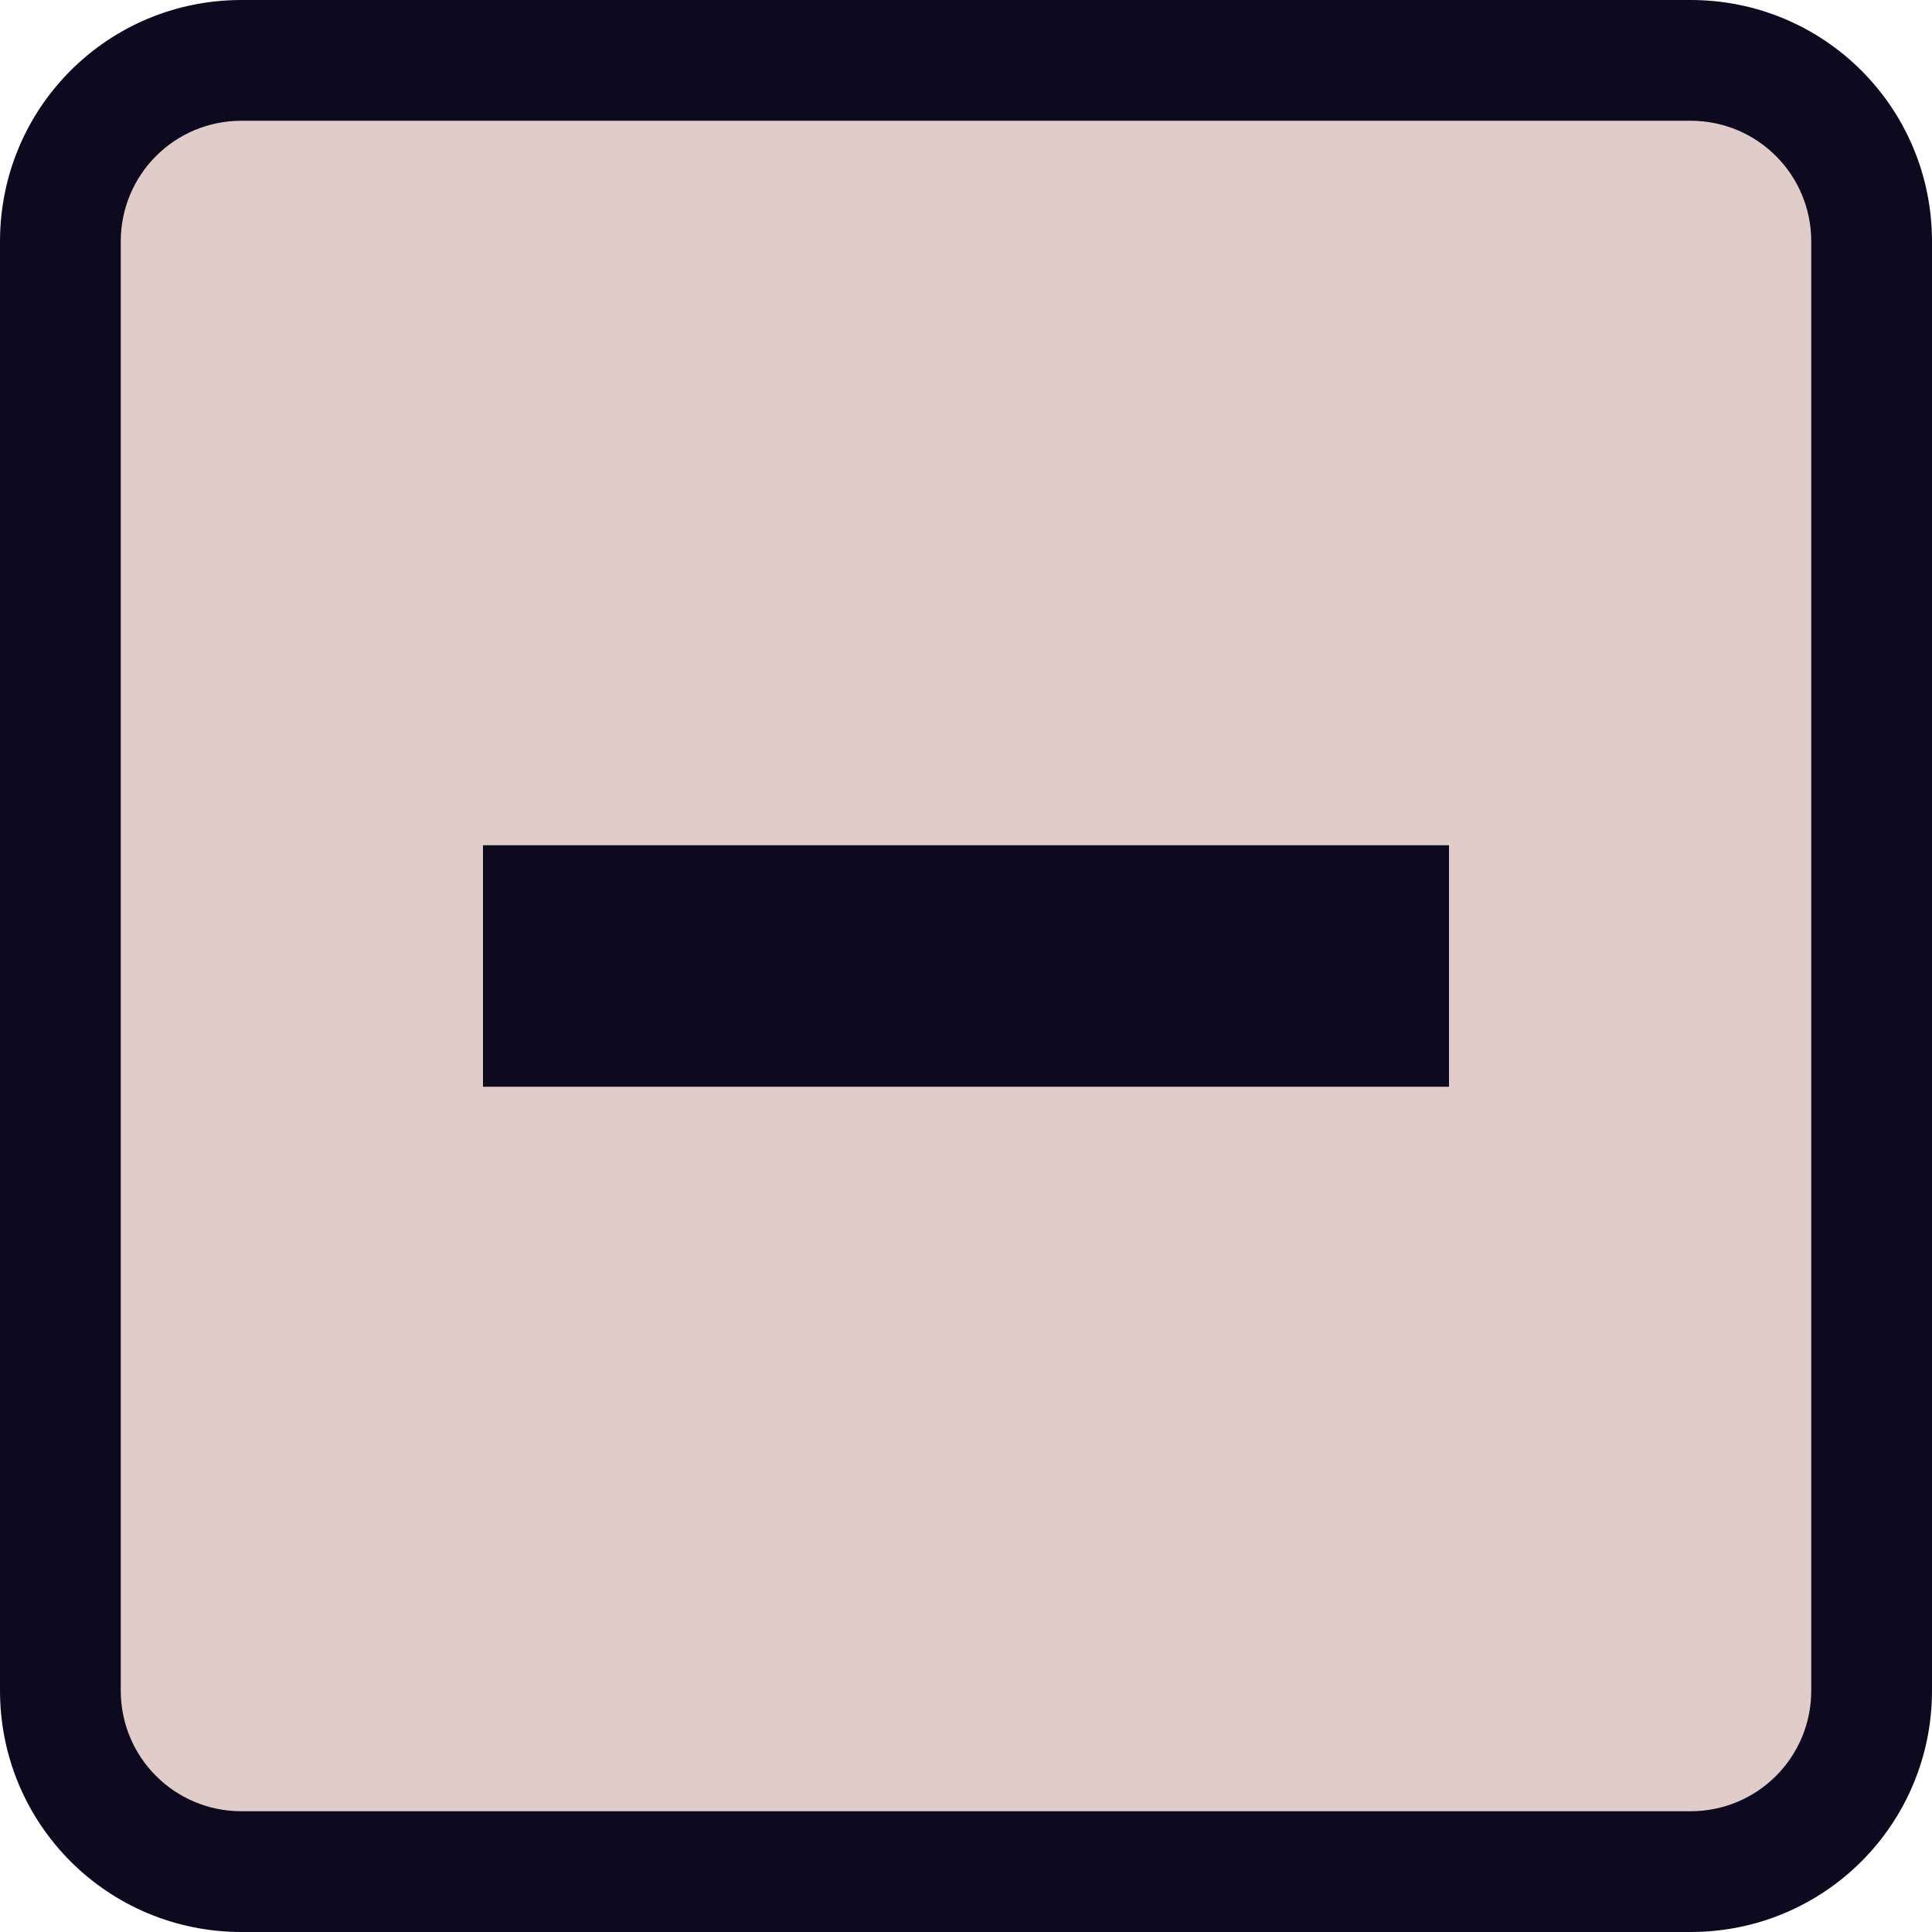
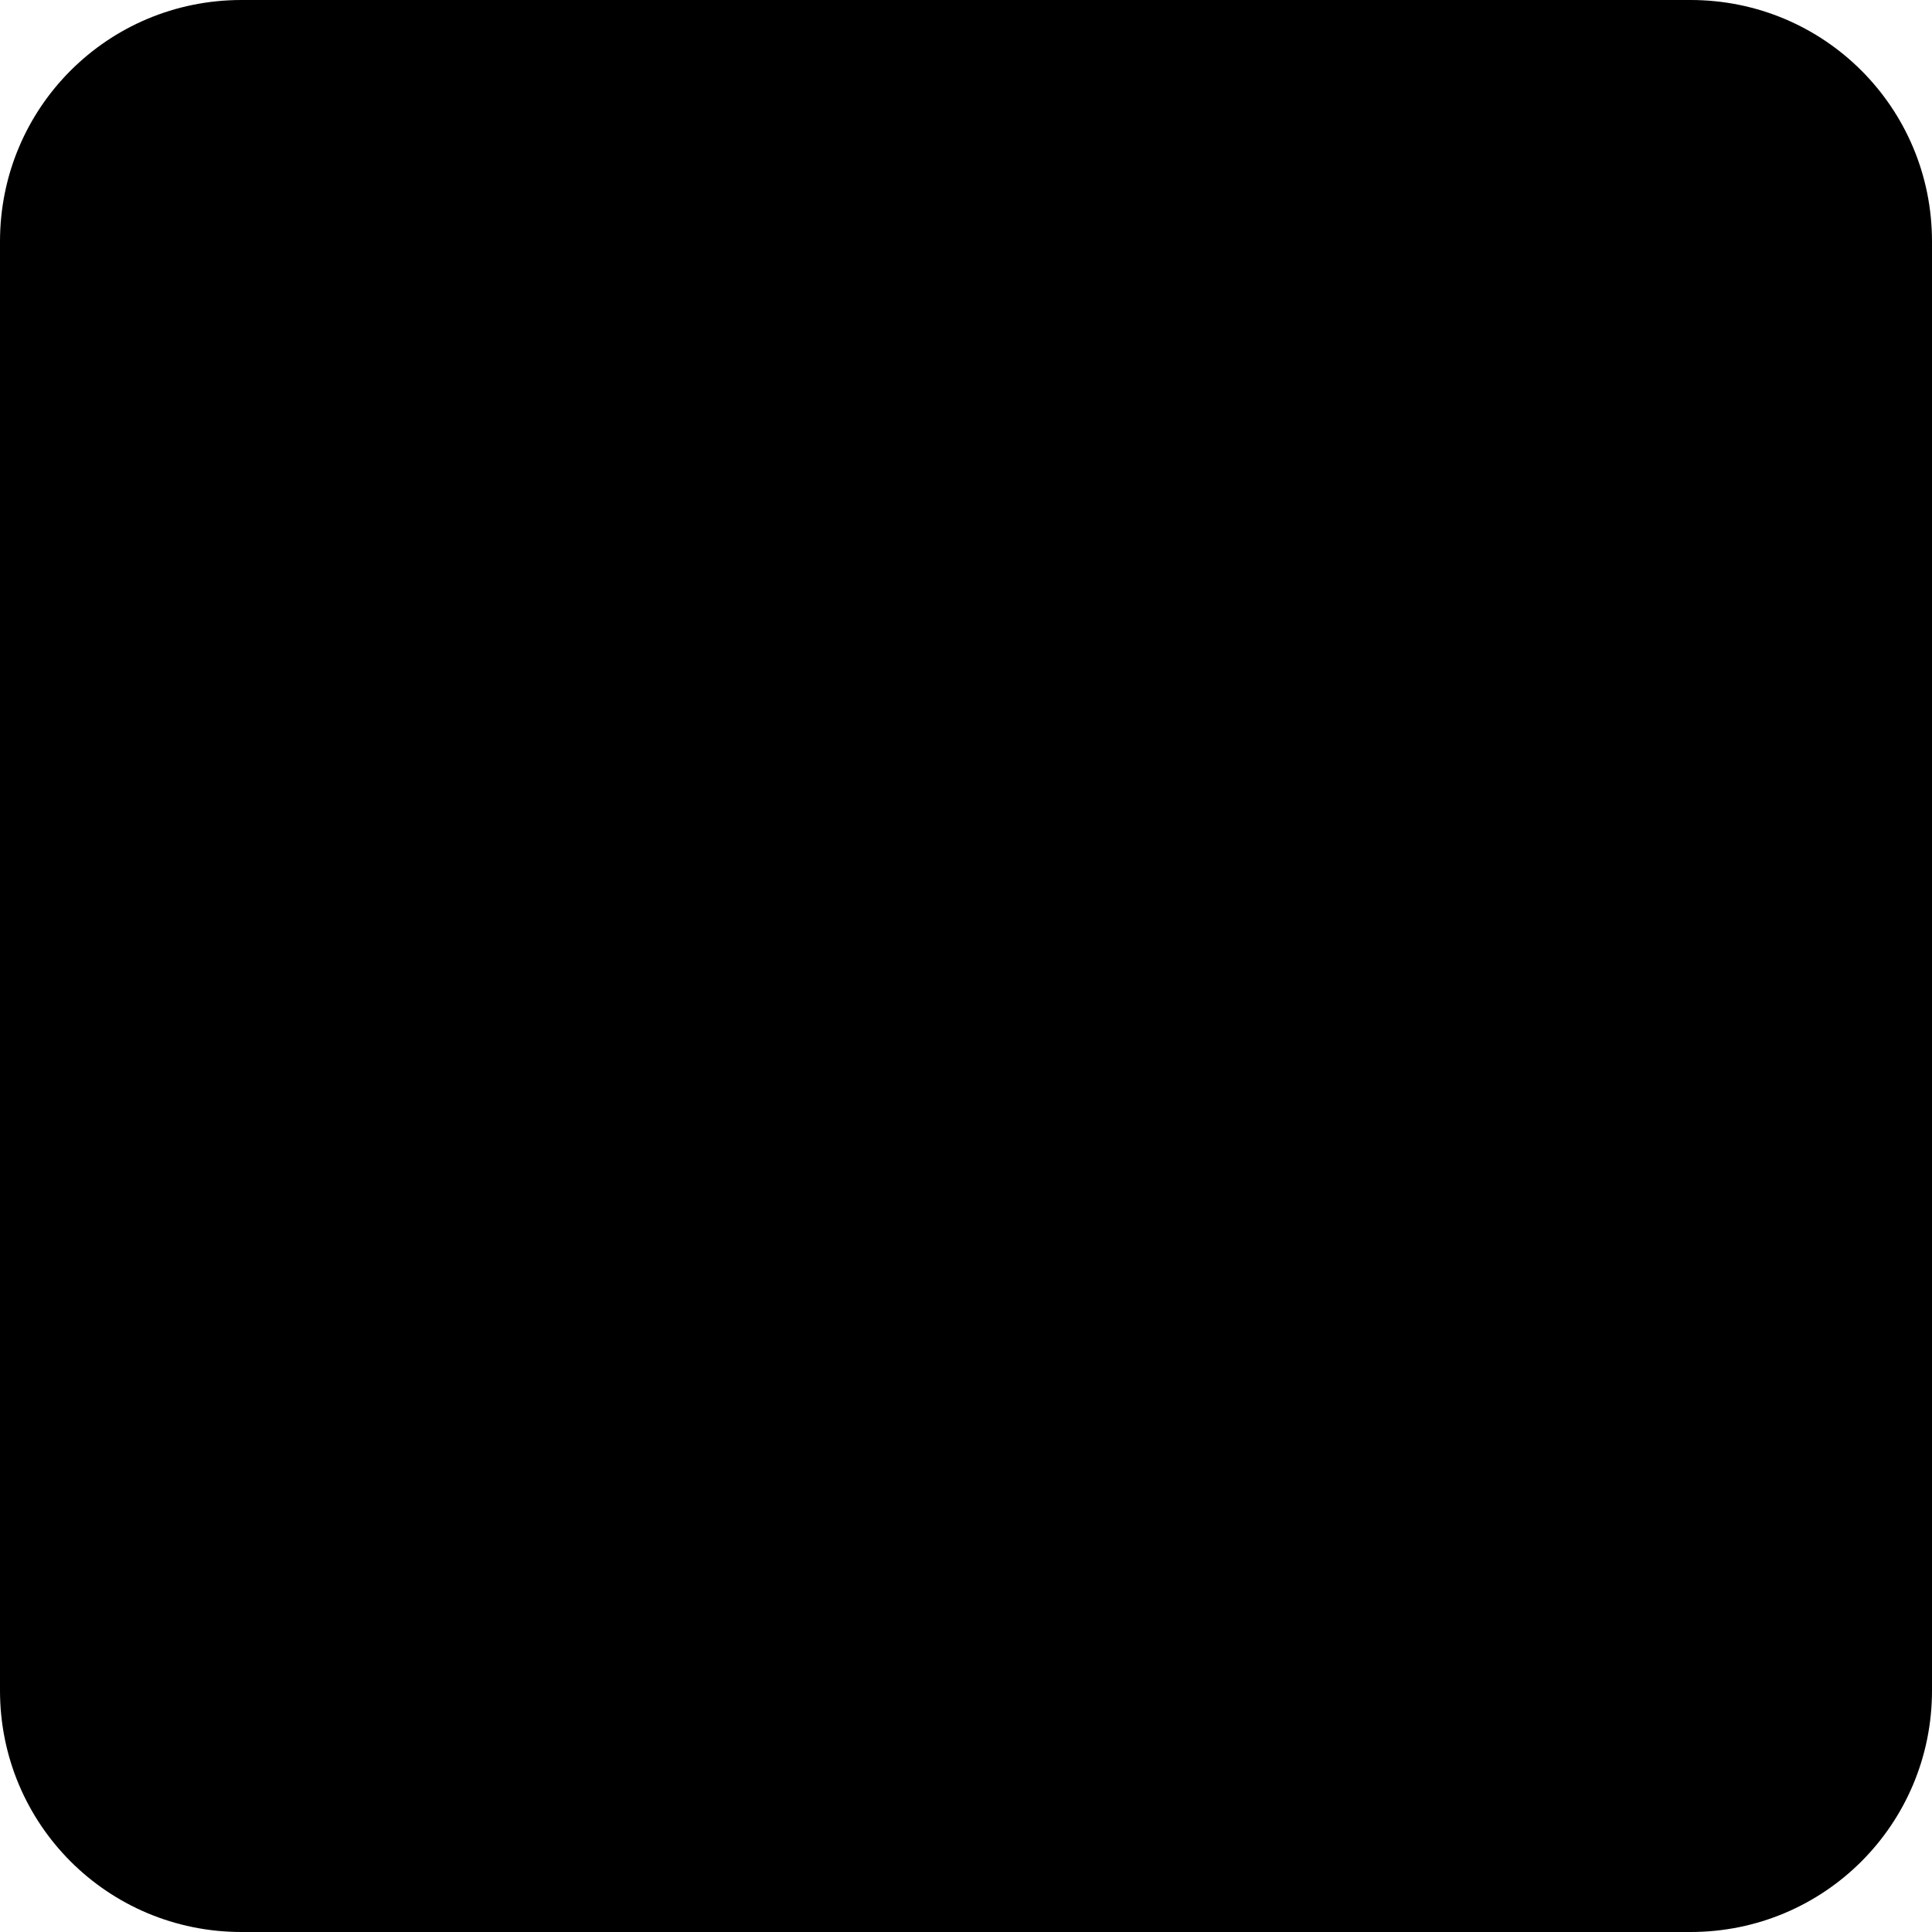
<svg xmlns="http://www.w3.org/2000/svg" viewBox="0 0 16 16">
  <g transform="translate(0 -1036.362)">
-     <path style="fill:#e0ccc8" d="m 1.734,1037.236 12.595,0 c 0.581,0 1.05,0.458 1.05,1.027 l 0,12.325 c 0,0.569 -0.468,1.027 -1.05,1.027 l -12.595,0 c -0.581,0 -1.05,-0.458 -1.05,-1.027 l 0,-12.325 c 0,-0.569 0.468,-1.027 1.05,-1.027 z" />
+     <path style="fill:#777777777777" d="m 1.734,1037.236 12.595,0 c 0.581,0 1.05,0.458 1.05,1.027 l 0,12.325 c 0,0.569 -0.468,1.027 -1.05,1.027 l -12.595,0 c -0.581,0 -1.05,-0.458 -1.05,-1.027 l 0,-12.325 c 0,-0.569 0.468,-1.027 1.05,-1.027 z" />
  </g>
-   <g style="fill:#0d0a20" transform="translate(0 -1036.362)">
+   <g style="fill:#111111111111" transform="translate(0 -1036.362)">
    <path d="M 2 0 C 0.892 0 3.2526065e-18 0.892 0 2 L 0 14 C 0 15.108 0.892 16 2 16 L 14 16 C 15.108 16 16 15.108 16 14 L 16 2 C 16 0.892 15.108 3.2526065e-18 14 0 L 2 0 z M 2 1 L 14 1 C 14.554 1 15 1.446 15 2 L 15 14 C 15 14.554 14.554 15 14 15 L 2 15 C 1.446 15 1 14.554 1 14 L 1 2 C 1 1.446 1.446 1 2 1 z " transform="translate(0 1036.362)" />
    <rect width="8" x="4" y="1043.362" height="2" />
  </g>
</svg>
